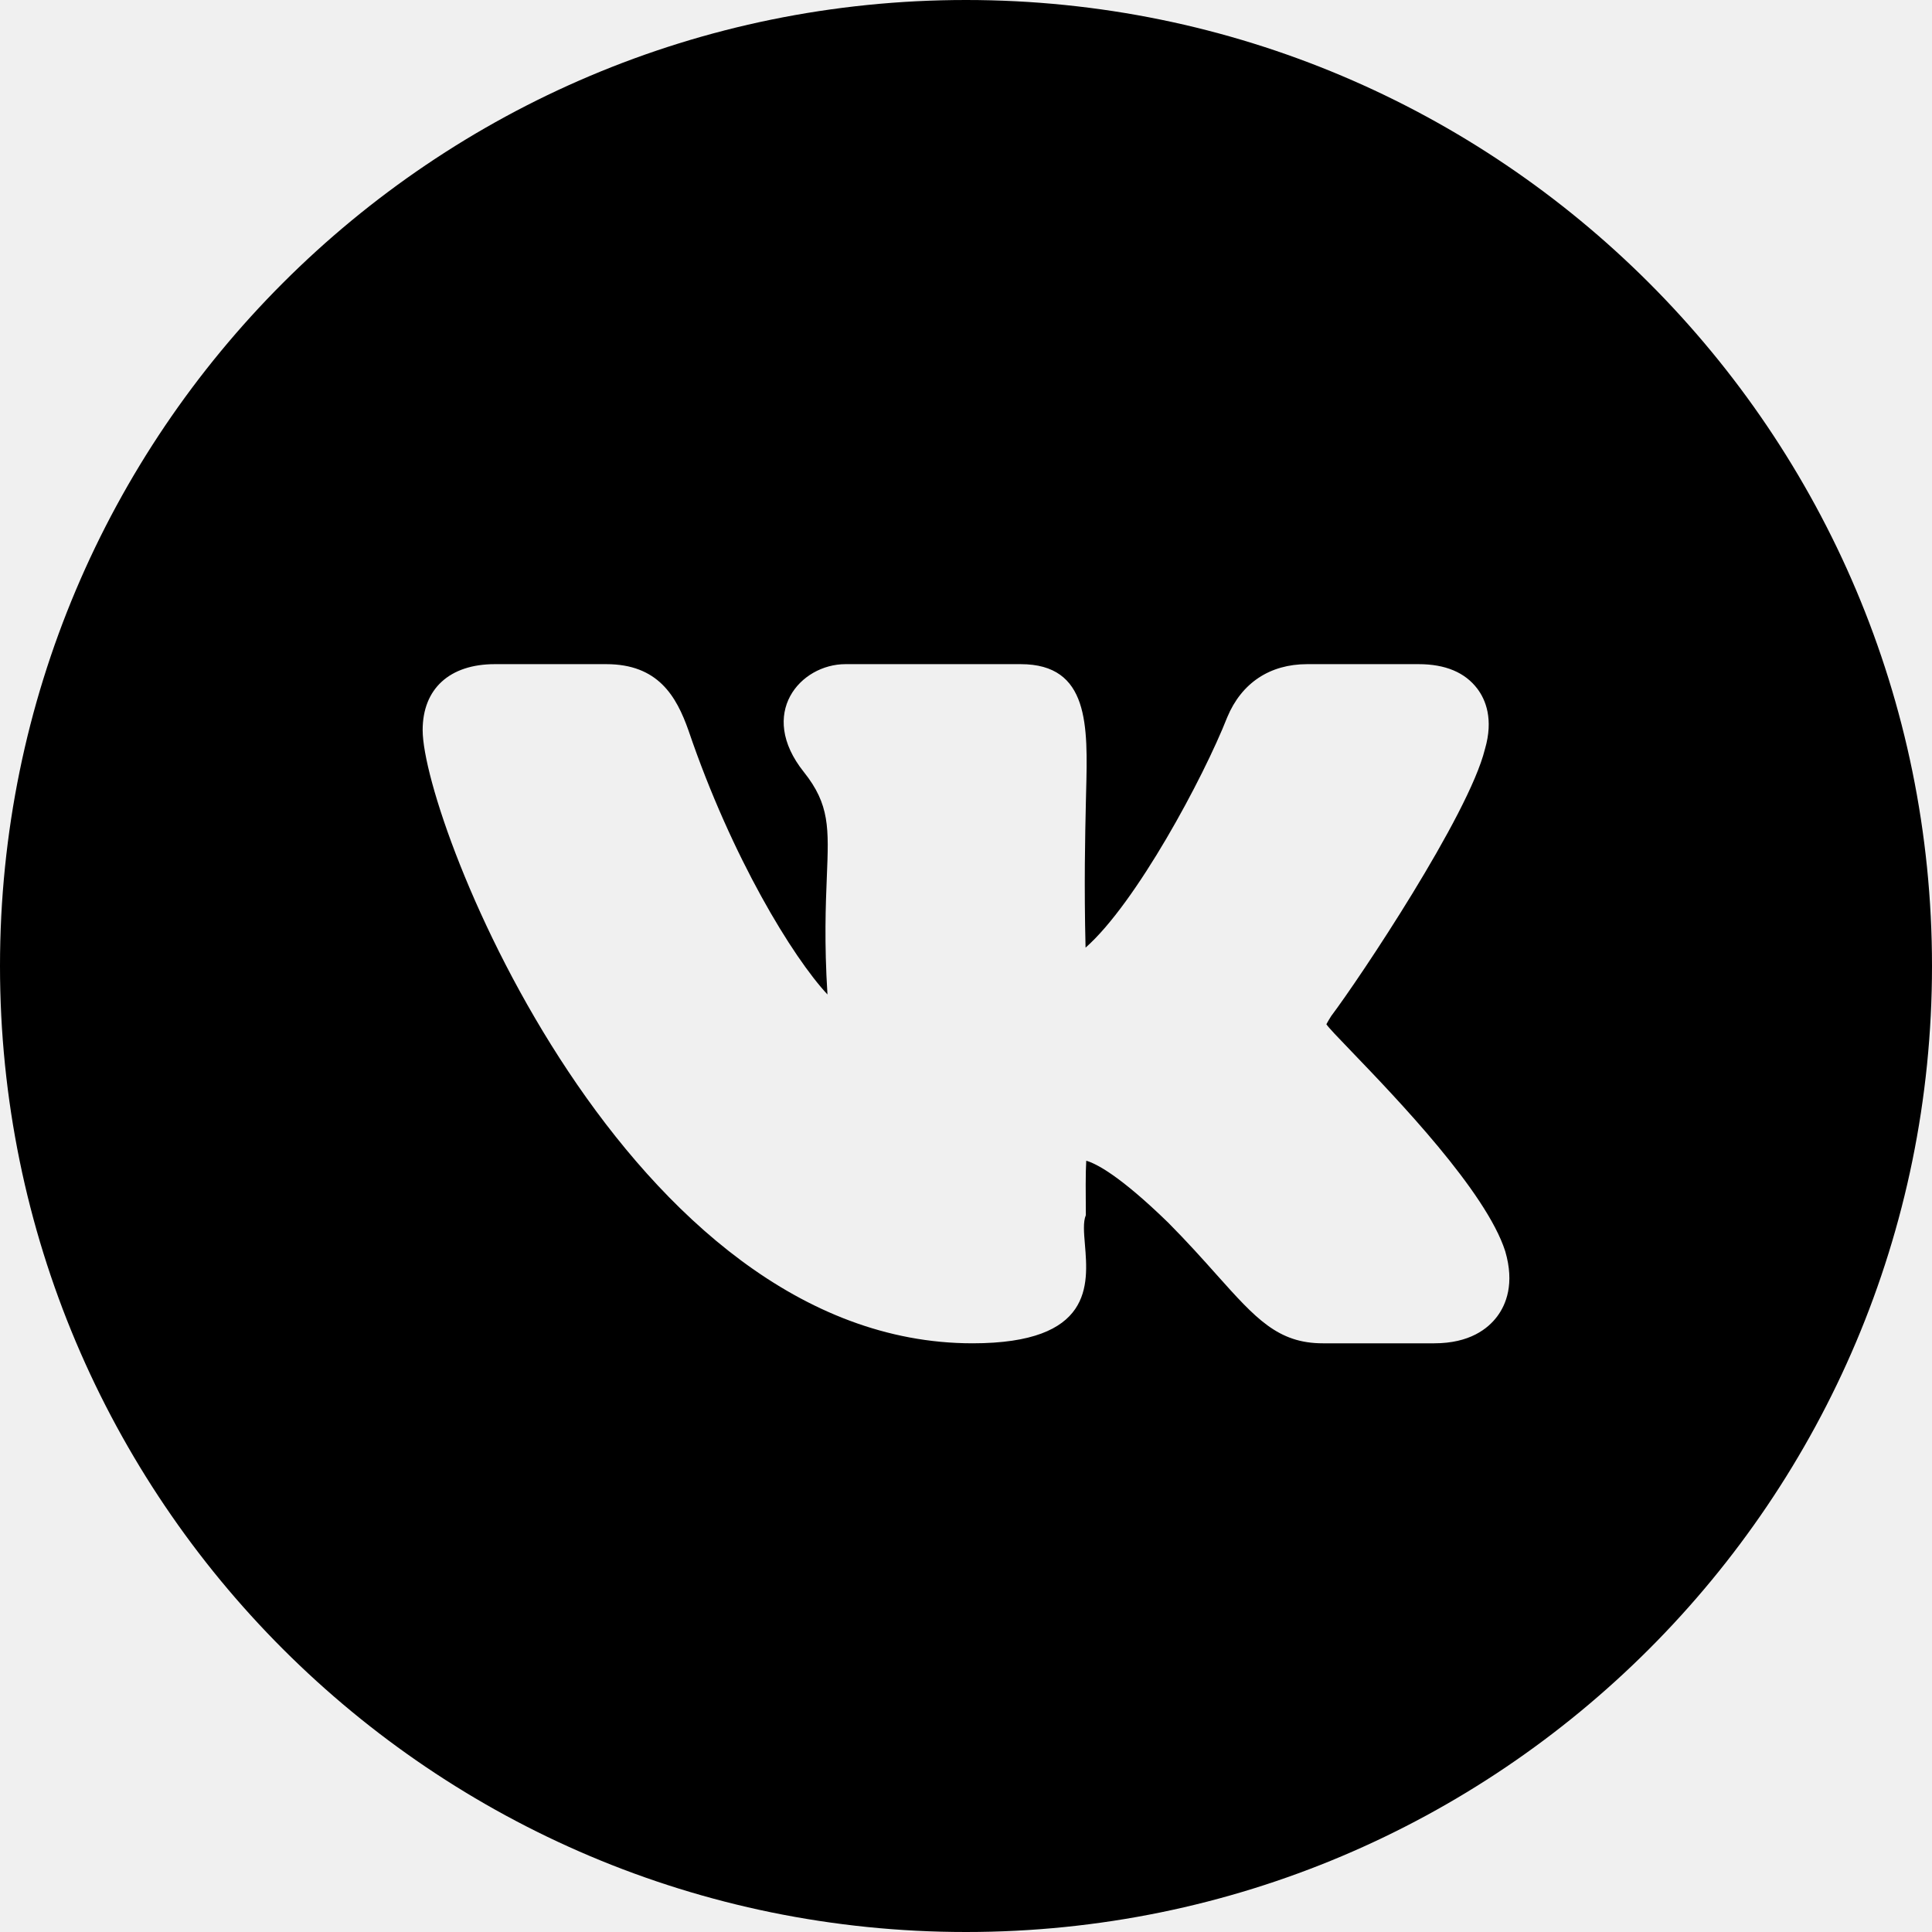
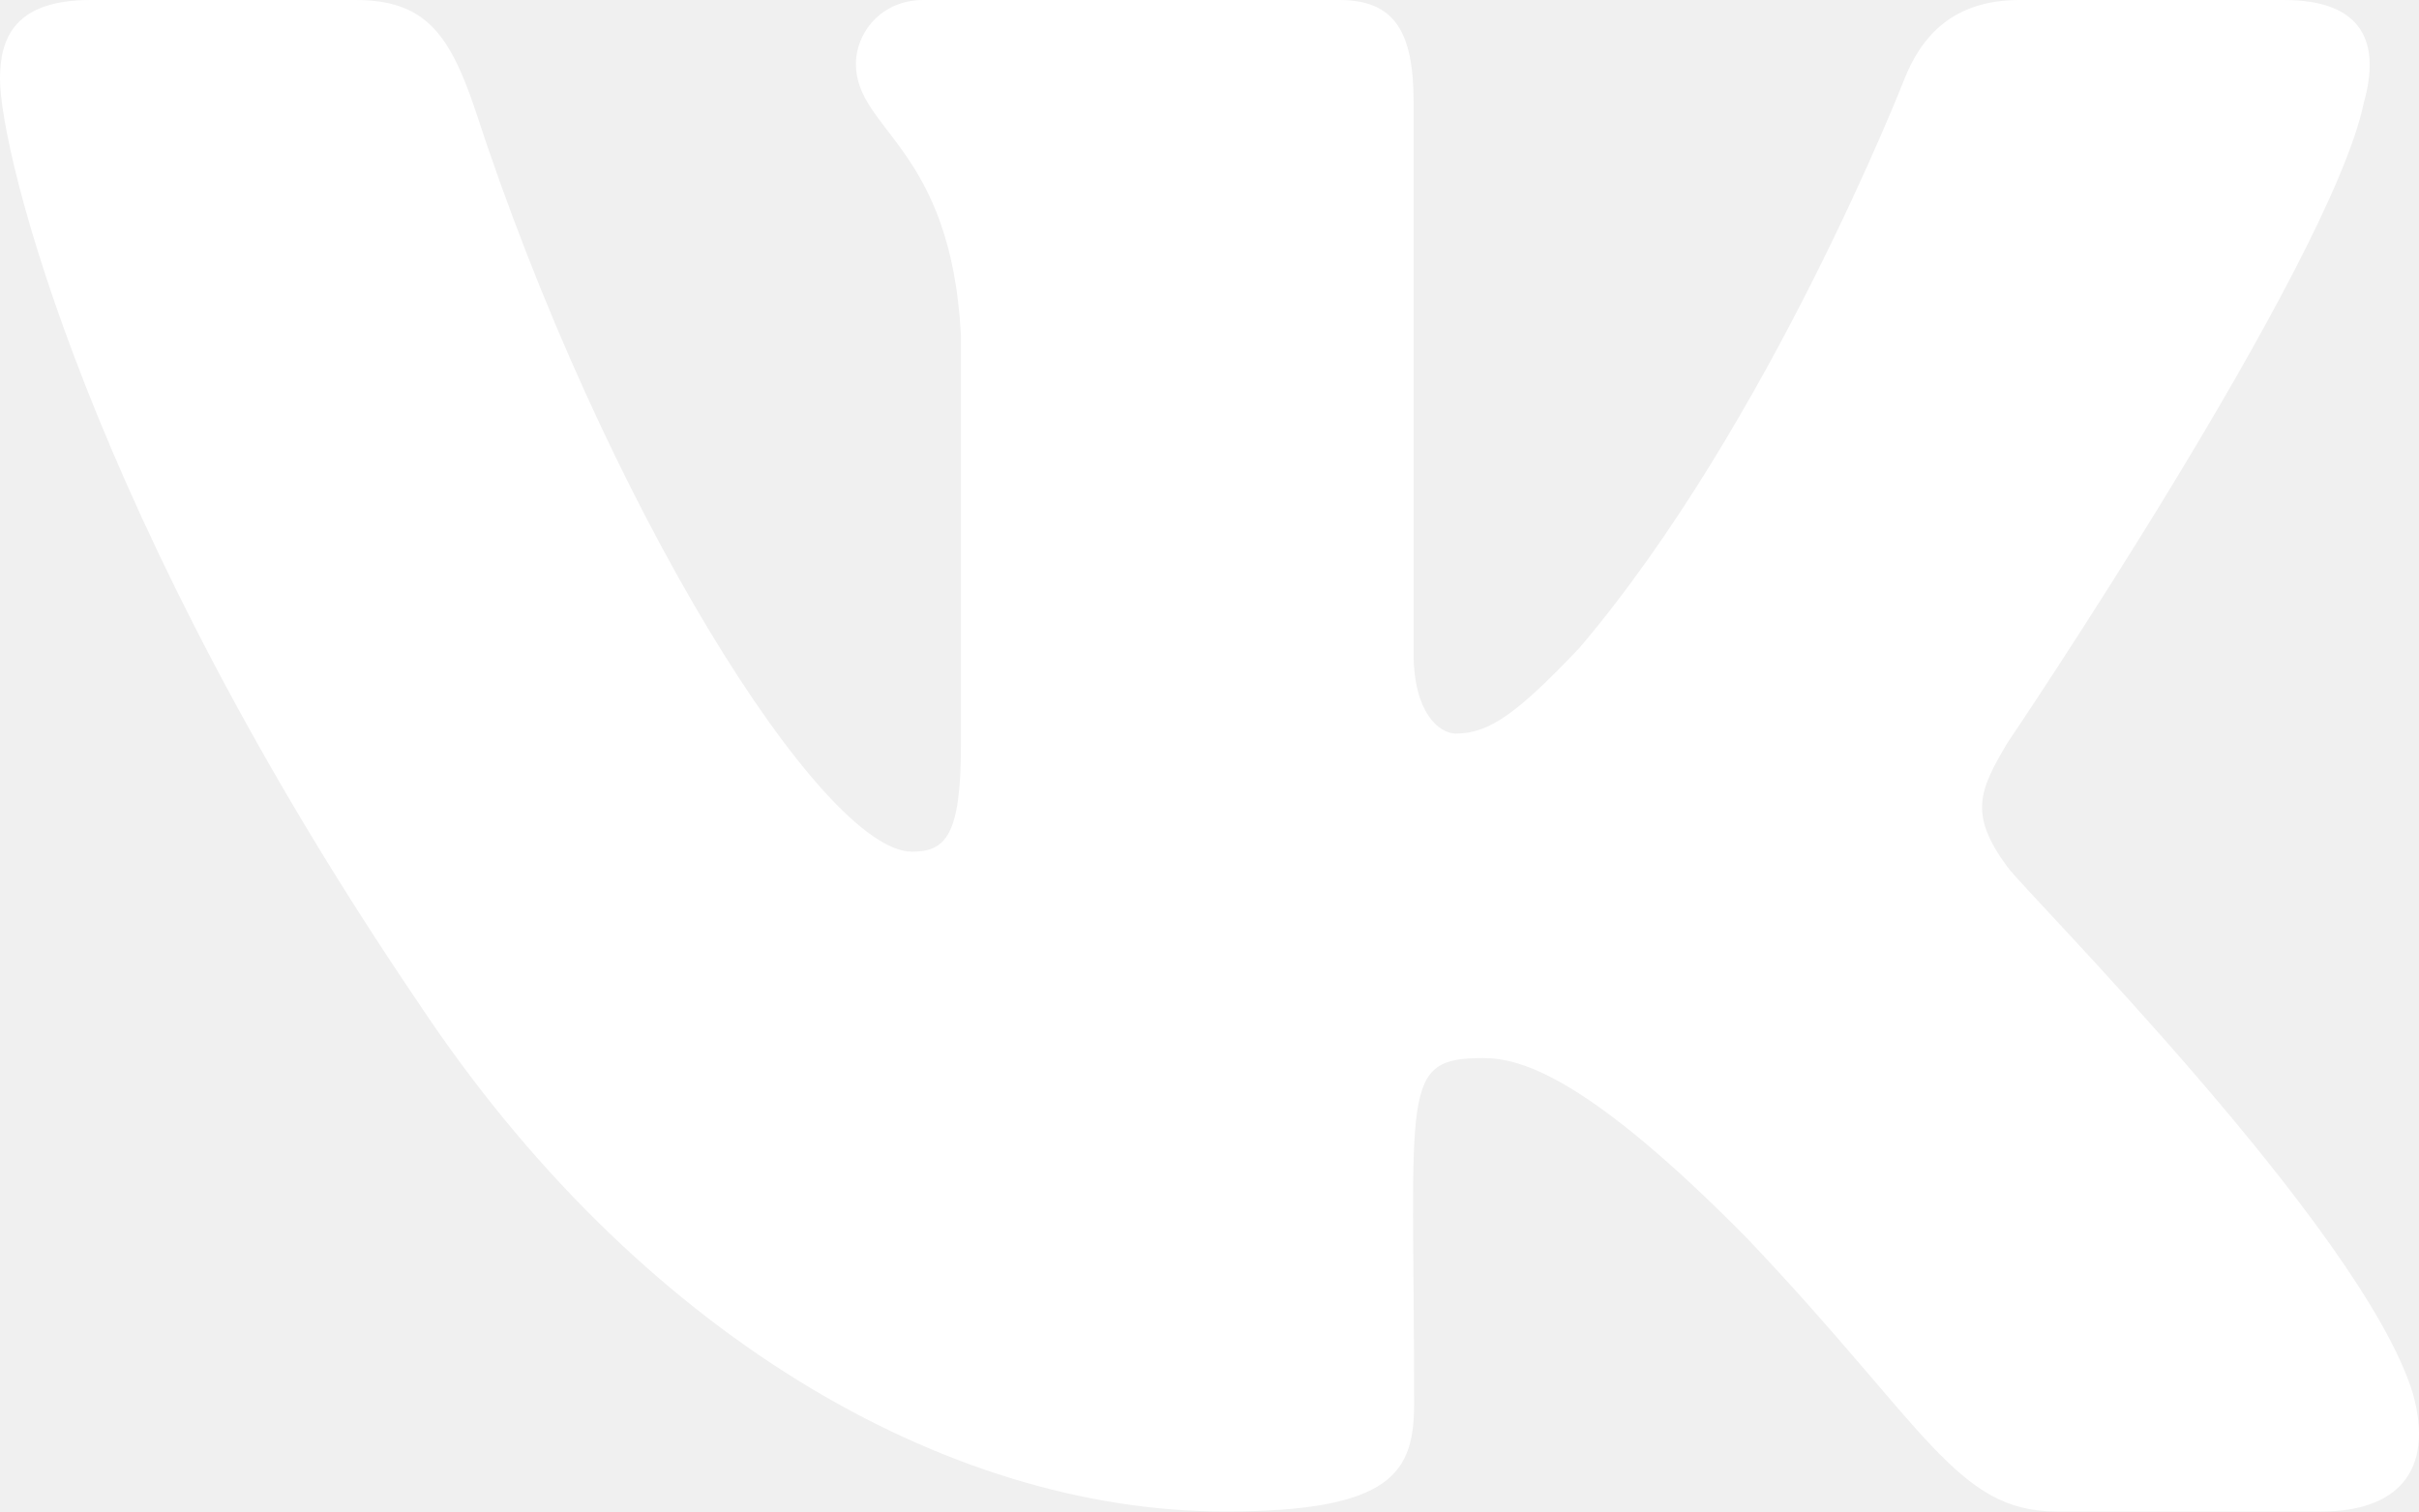
- <svg xmlns="http://www.w3.org/2000/svg" width="34" height="34" viewBox="0 0 34 34" fill="none">
-   <path fill-rule="evenodd" clip-rule="evenodd" d="M17 34C26.389 34 34 26.389 34 17C34 7.611 26.389 0 17 0C7.611 0 0 7.611 0 17C0 26.389 7.611 34 17 34ZM19.093 21.903C19.152 22.61 19.237 23.64 17.115 23.64C11.046 23.64 7.438 14.478 7.438 12.848C7.438 12.122 7.912 11.688 8.708 11.688H10.669C11.58 11.688 11.903 12.25 12.117 12.857C12.879 15.098 13.956 16.852 14.562 17.501C14.504 16.579 14.531 15.927 14.551 15.427C14.586 14.569 14.602 14.158 14.147 13.587C13.323 12.556 14.084 11.688 14.879 11.688H17.962C19.172 11.688 19.144 12.77 19.114 13.932L19.11 14.101C19.096 14.728 19.077 15.572 19.104 16.677C19.992 15.897 21.176 13.693 21.598 12.621C21.85 12.018 22.348 11.688 23.004 11.688H24.965C25.435 11.688 25.782 11.833 26 12.122C26.145 12.315 26.286 12.656 26.133 13.182C26.133 13.184 26.131 13.188 26.131 13.188C25.848 14.34 23.926 17.22 23.423 17.886H23.424C23.404 17.917 23.366 17.979 23.342 18.025C23.379 18.083 23.547 18.258 23.788 18.508C24.577 19.329 26.154 20.968 26.49 22.021C26.657 22.592 26.504 22.958 26.348 23.167C26.186 23.383 25.863 23.64 25.241 23.64H23.28C22.49 23.64 22.101 23.205 21.414 22.437C21.175 22.169 20.9 21.861 20.559 21.517C19.704 20.686 19.291 20.477 19.116 20.427C19.103 20.646 19.106 21.003 19.109 21.376V21.376V21.376L19.109 21.385C19.059 21.503 19.075 21.688 19.093 21.903V21.903Z" fill="black" />
+ <svg xmlns="http://www.w3.org/2000/svg" width="24" height="15" viewBox="0 0 24 15" fill="none">
+   <path d="M23.453 1.017C23.618 0.431 23.453 0 22.66 0H20.036C19.367 0 19.06 0.37 18.895 0.783C18.895 0.783 17.558 4.209 15.669 6.431C15.059 7.073 14.778 7.28 14.444 7.28C14.279 7.28 14.025 7.073 14.025 6.487V1.017C14.025 0.314 13.838 0 13.286 0H9.16C8.741 0 8.492 0.328 8.492 0.633C8.492 1.298 9.436 1.453 9.534 3.328V7.397C9.534 8.288 9.383 8.452 9.049 8.452C8.158 8.452 5.992 5.011 4.709 1.073C4.451 0.309 4.197 0 3.524 0H0.9C0.151 0 0 0.37 0 0.783C0 1.514 0.891 5.147 4.148 9.947C6.318 13.223 9.374 15 12.154 15C13.825 15 14.03 14.606 14.03 13.927C14.03 10.795 13.879 10.5 14.716 10.5C15.104 10.5 15.772 10.706 17.331 12.286C19.113 14.161 19.407 15 20.406 15H23.03C23.778 15 24.157 14.606 23.939 13.828C23.44 12.192 20.067 8.827 19.916 8.602C19.528 8.077 19.639 7.842 19.916 7.373C19.92 7.369 23.123 2.625 23.453 1.017Z" fill="white" />
</svg>
